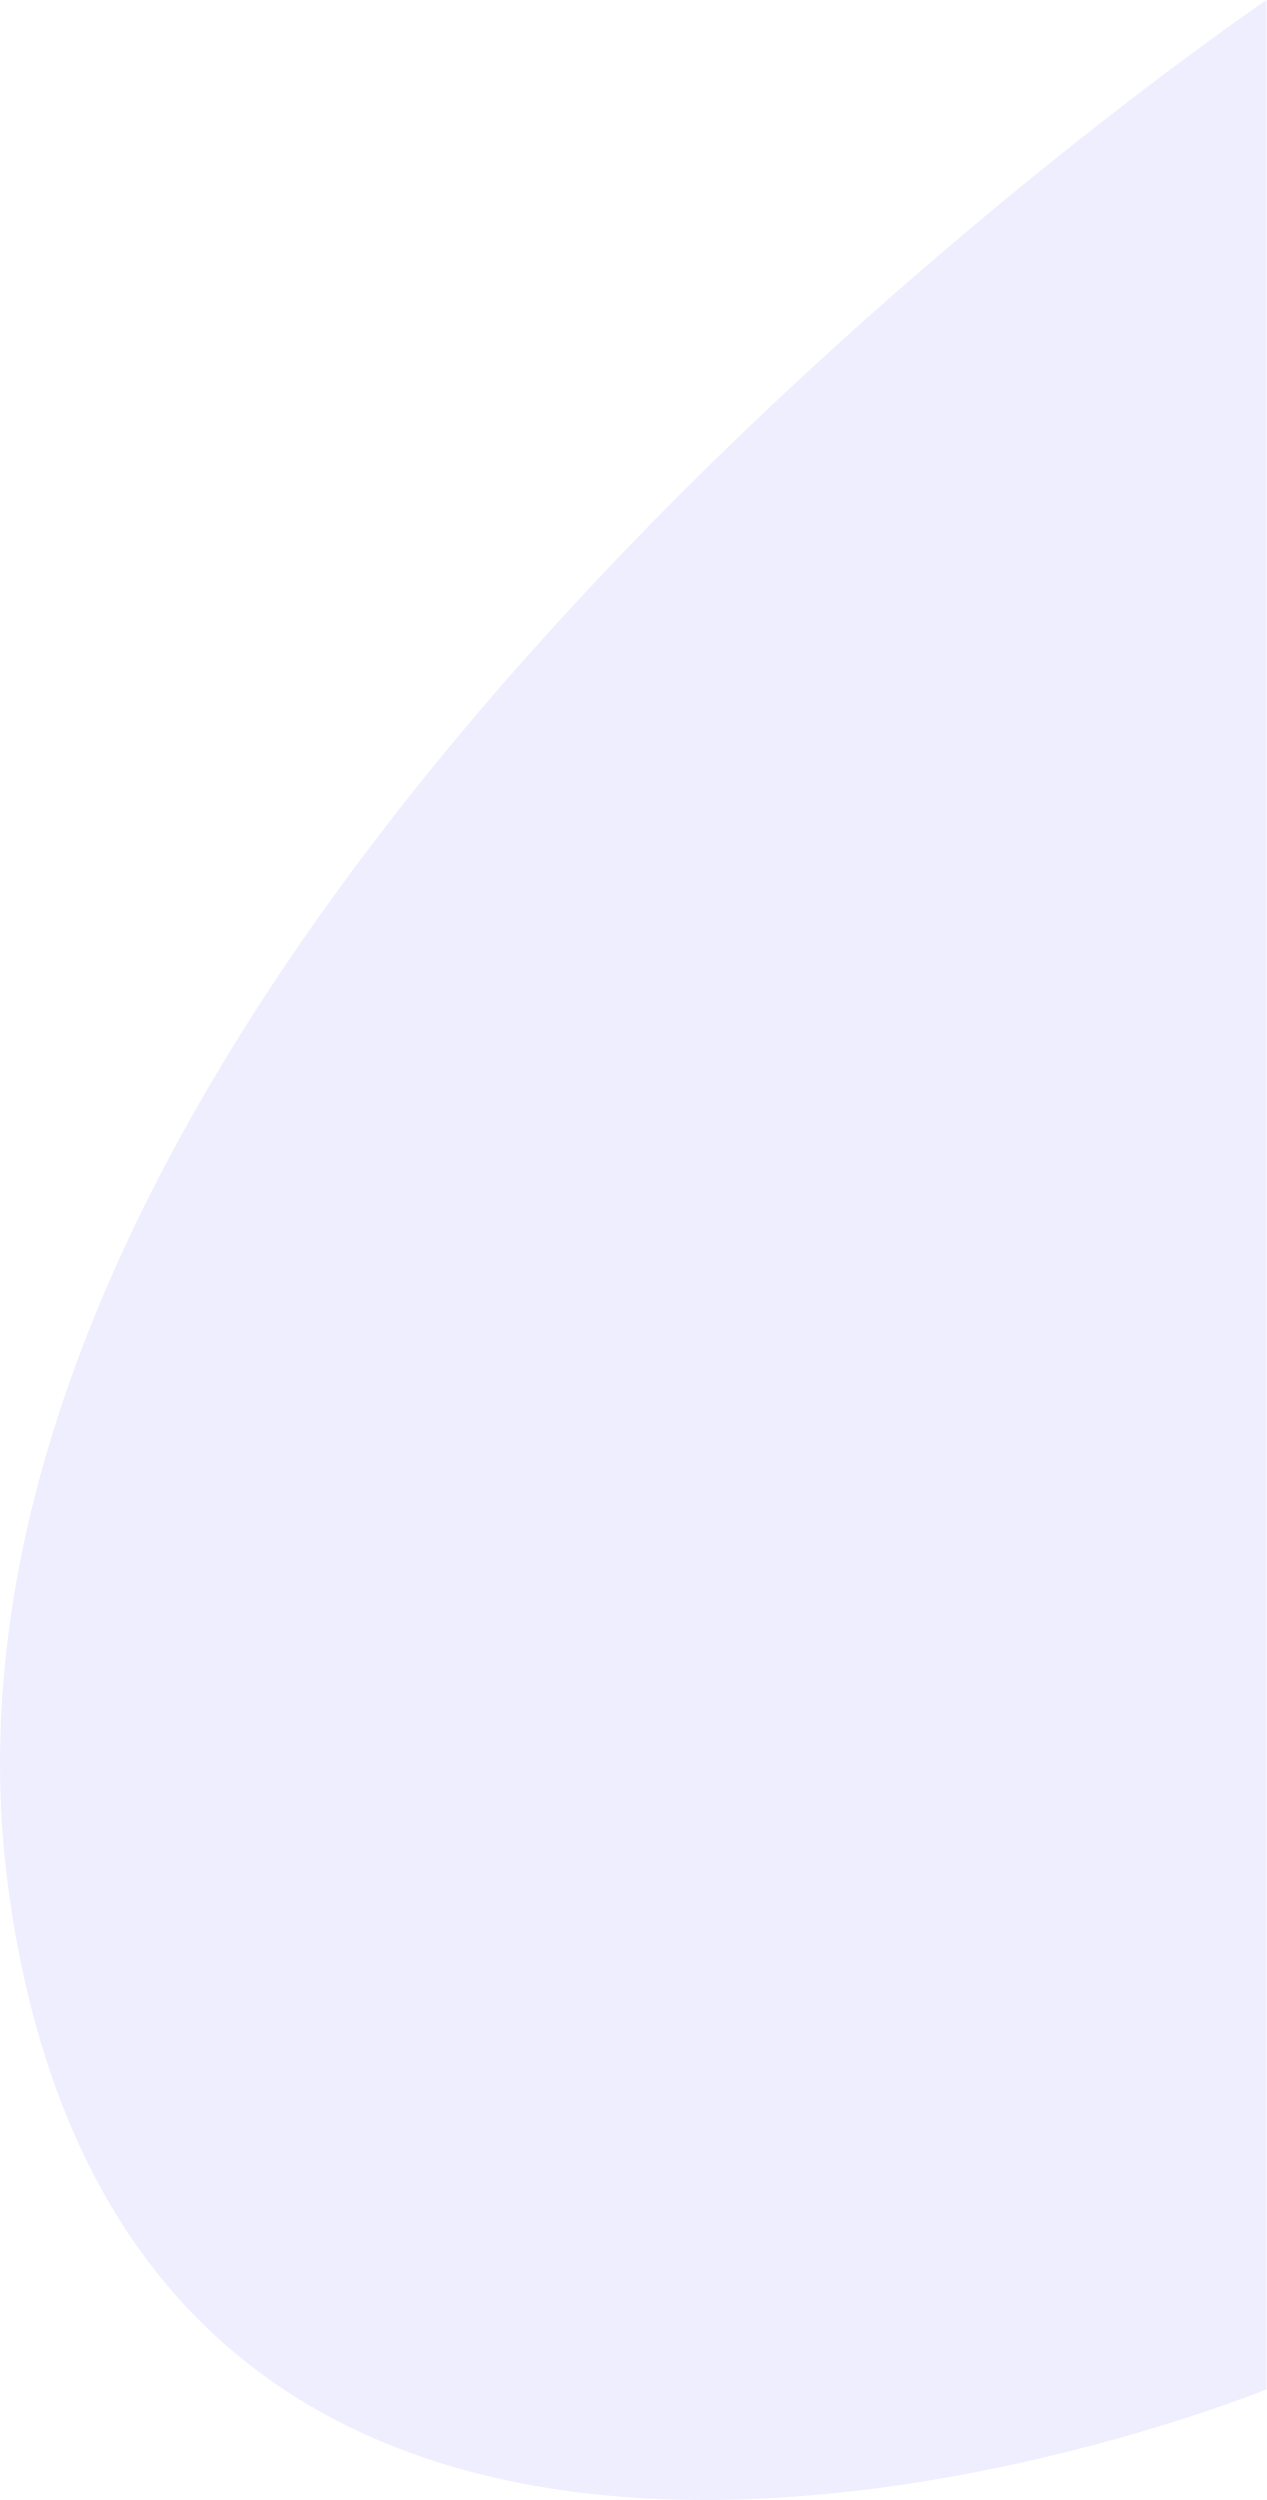
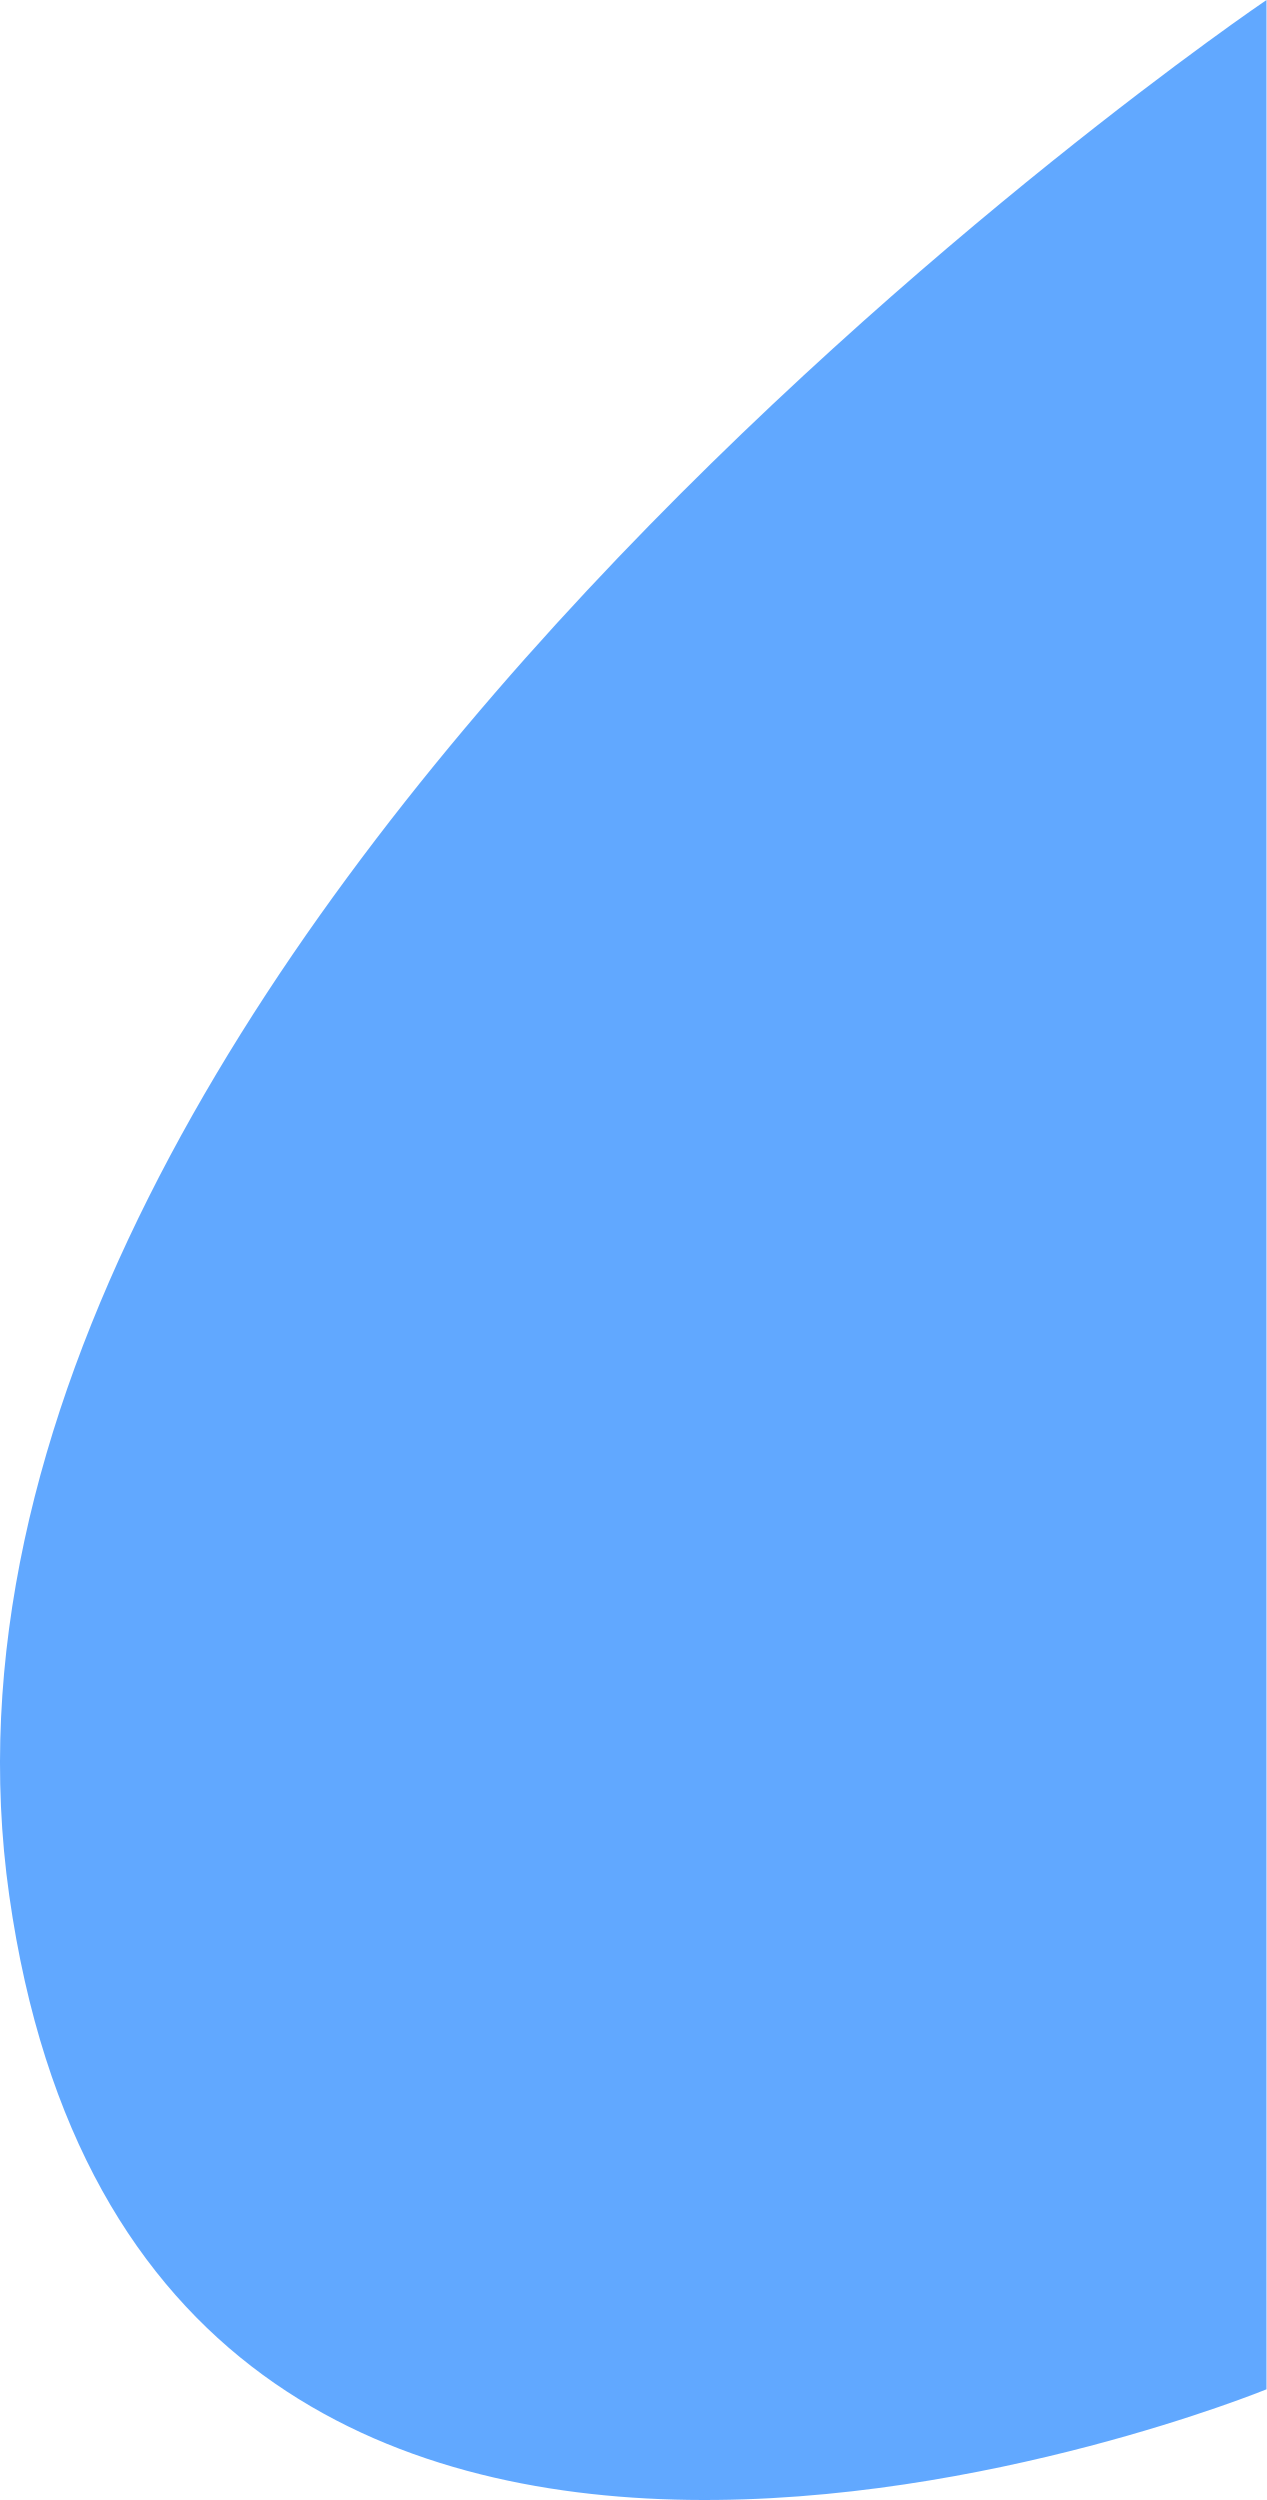
<svg xmlns="http://www.w3.org/2000/svg" viewBox="0 0 133.616 263.747">
  <defs>
    <style>
      .cls-1 {
-         fill: #efeeff;
+         fill: #61a8ff;
      }
    </style>
  </defs>
  <path id="Path_300" data-name="Path 300" class="cls-1" d="M1920,2358.631s-146.923,99.446-132.638,199.992S1920,2610.7,1920,2610.7Z" transform="translate(-1786.384 -2358.631)" />
</svg>
